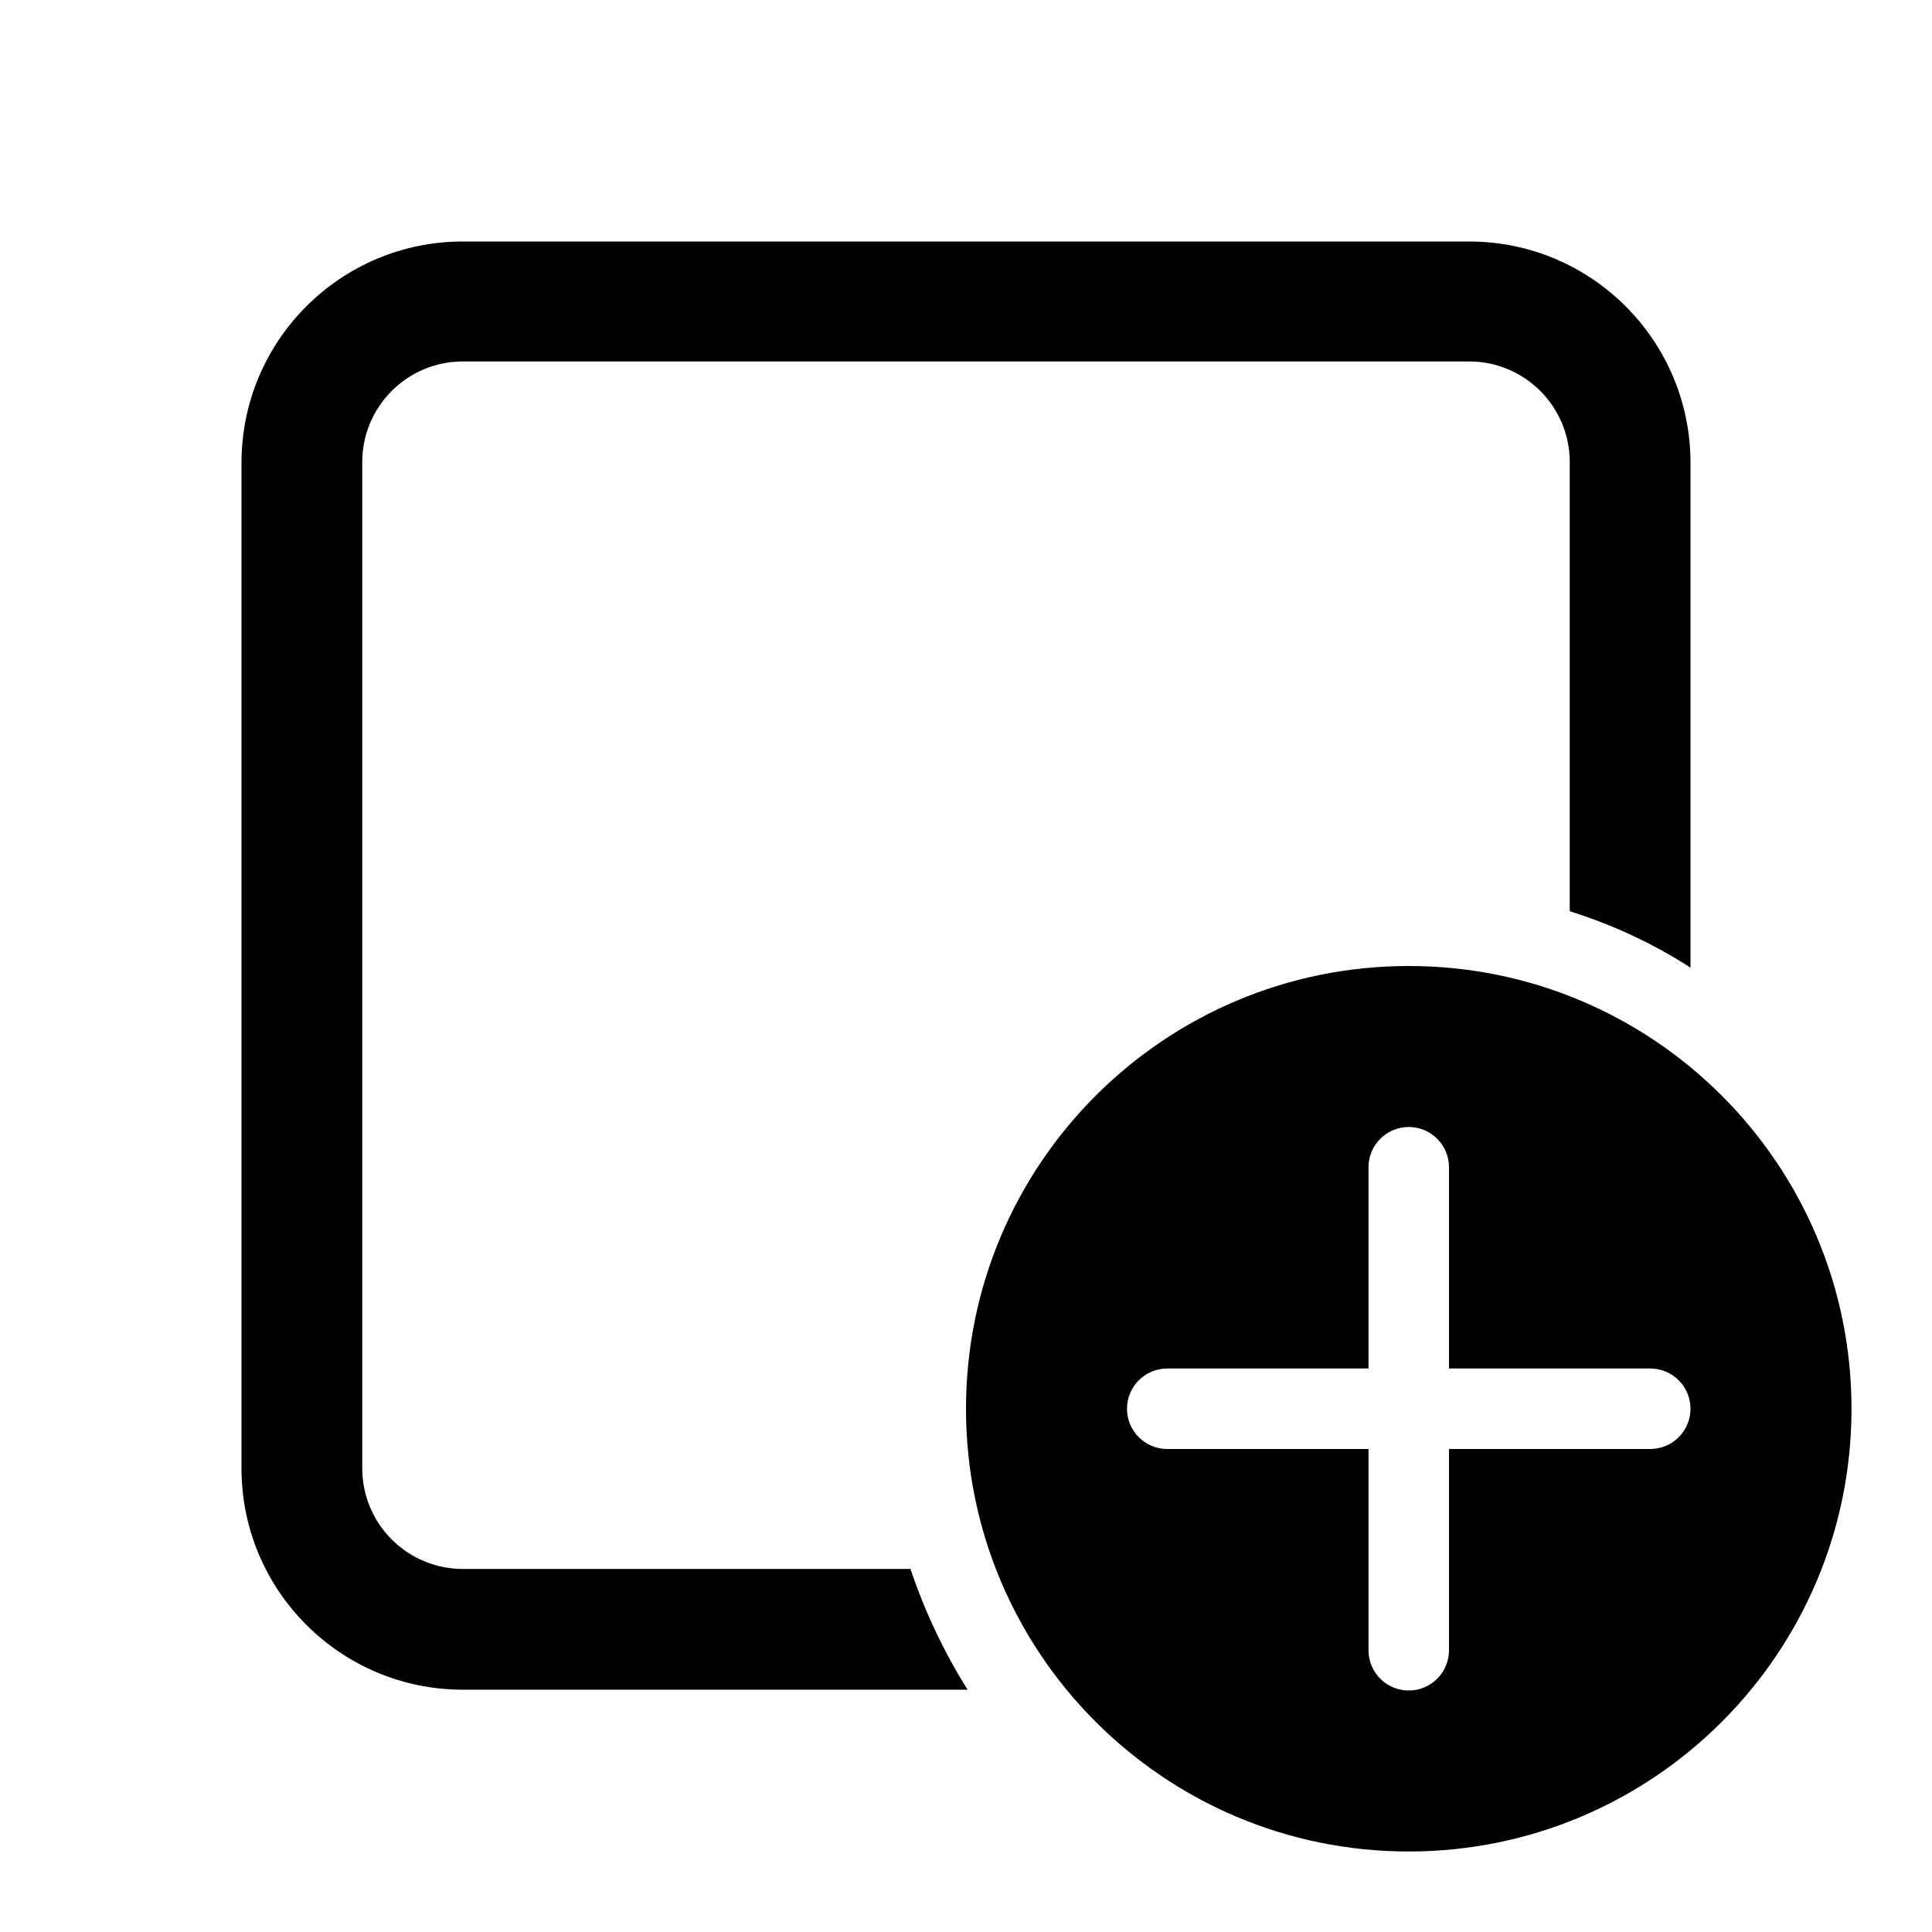
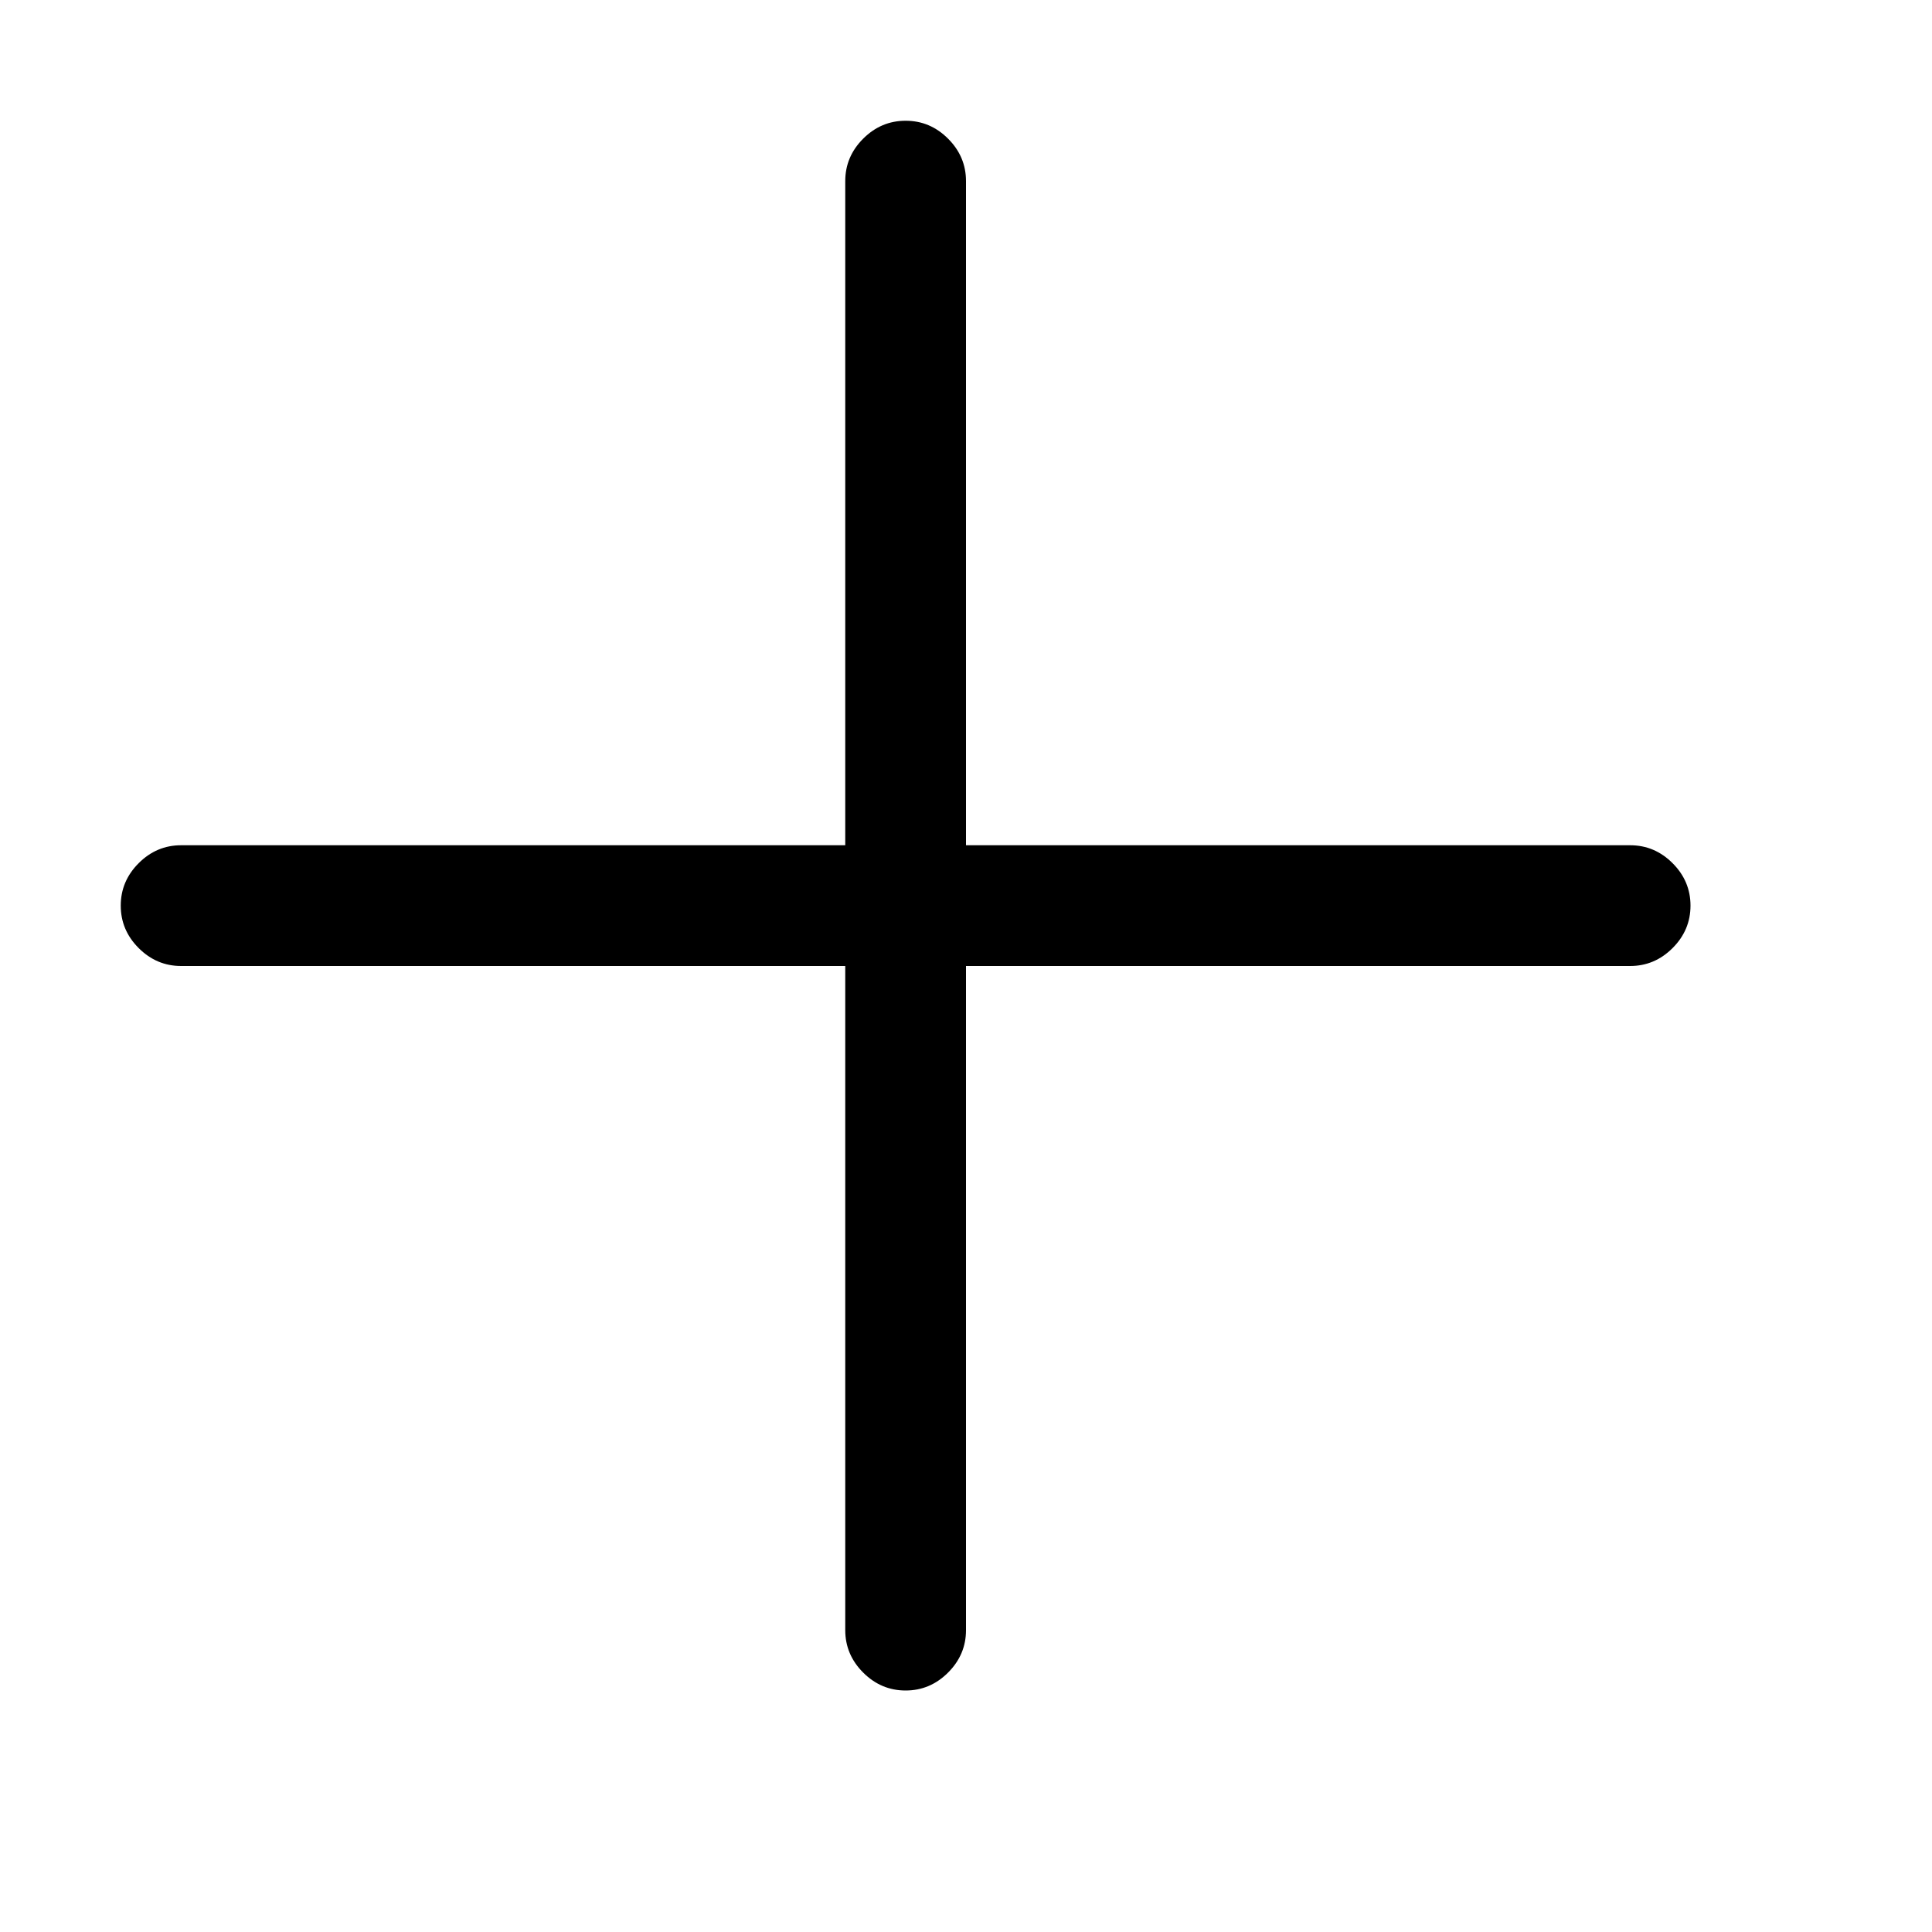
- <svg xmlns="http://www.w3.org/2000/svg" width="24" height="24" viewBox="0 0 24 24">
-   <path fill="currentColor" d="M3 5.75A2.75 2.75 0 0 1 5.75 3h12.5A2.75 2.75 0 0 1 21 5.75v6.27q-.7-.45-1.5-.7V5.74c0-.69-.56-1.25-1.25-1.25H5.75c-.69 0-1.25.56-1.25 1.25v12.5c0 .69.56 1.25 1.25 1.25h5.56q.27.8.71 1.5H5.75A2.75 2.75 0 0 1 3 18.25zM23 17.5a5.5 5.5 0 1 0-11 0 5.5 5.5 0 0 0 11 0m-5 .5v2.5a.5.5 0 1 1-1 0V18h-2.5a.5.5 0 0 1 0-1H17v-2.5a.5.5 0 1 1 1 0V17h2.5a.5.5 0 0 1 0 1z" />
+ <svg xmlns="http://www.w3.org/2000/svg" viewBox="0 0 2048 2048">
+   <path fill="currentColor" transform="matrix(1 0 0 -1 0 2048)" d="M1792 1088Q1792 1062 1773.0 1043.0Q1754 1024 1728 1024H1024V320Q1024 294 1005.0 275.0Q986 256 960 256Q934 256 915.0 275.0Q896 294 896 320V1024H192Q166 1024 147.0 1043.0Q128 1062 128 1088Q128 1114 147.0 1133.0Q166 1152 192 1152H896V1856Q896 1882 915.0 1901.0Q934 1920 960 1920Q986 1920 1005.0 1901.0Q1024 1882 1024 1856V1152H1728Q1754 1152 1773.0 1133.0Q1792 1114 1792 1088Z" />
</svg>
